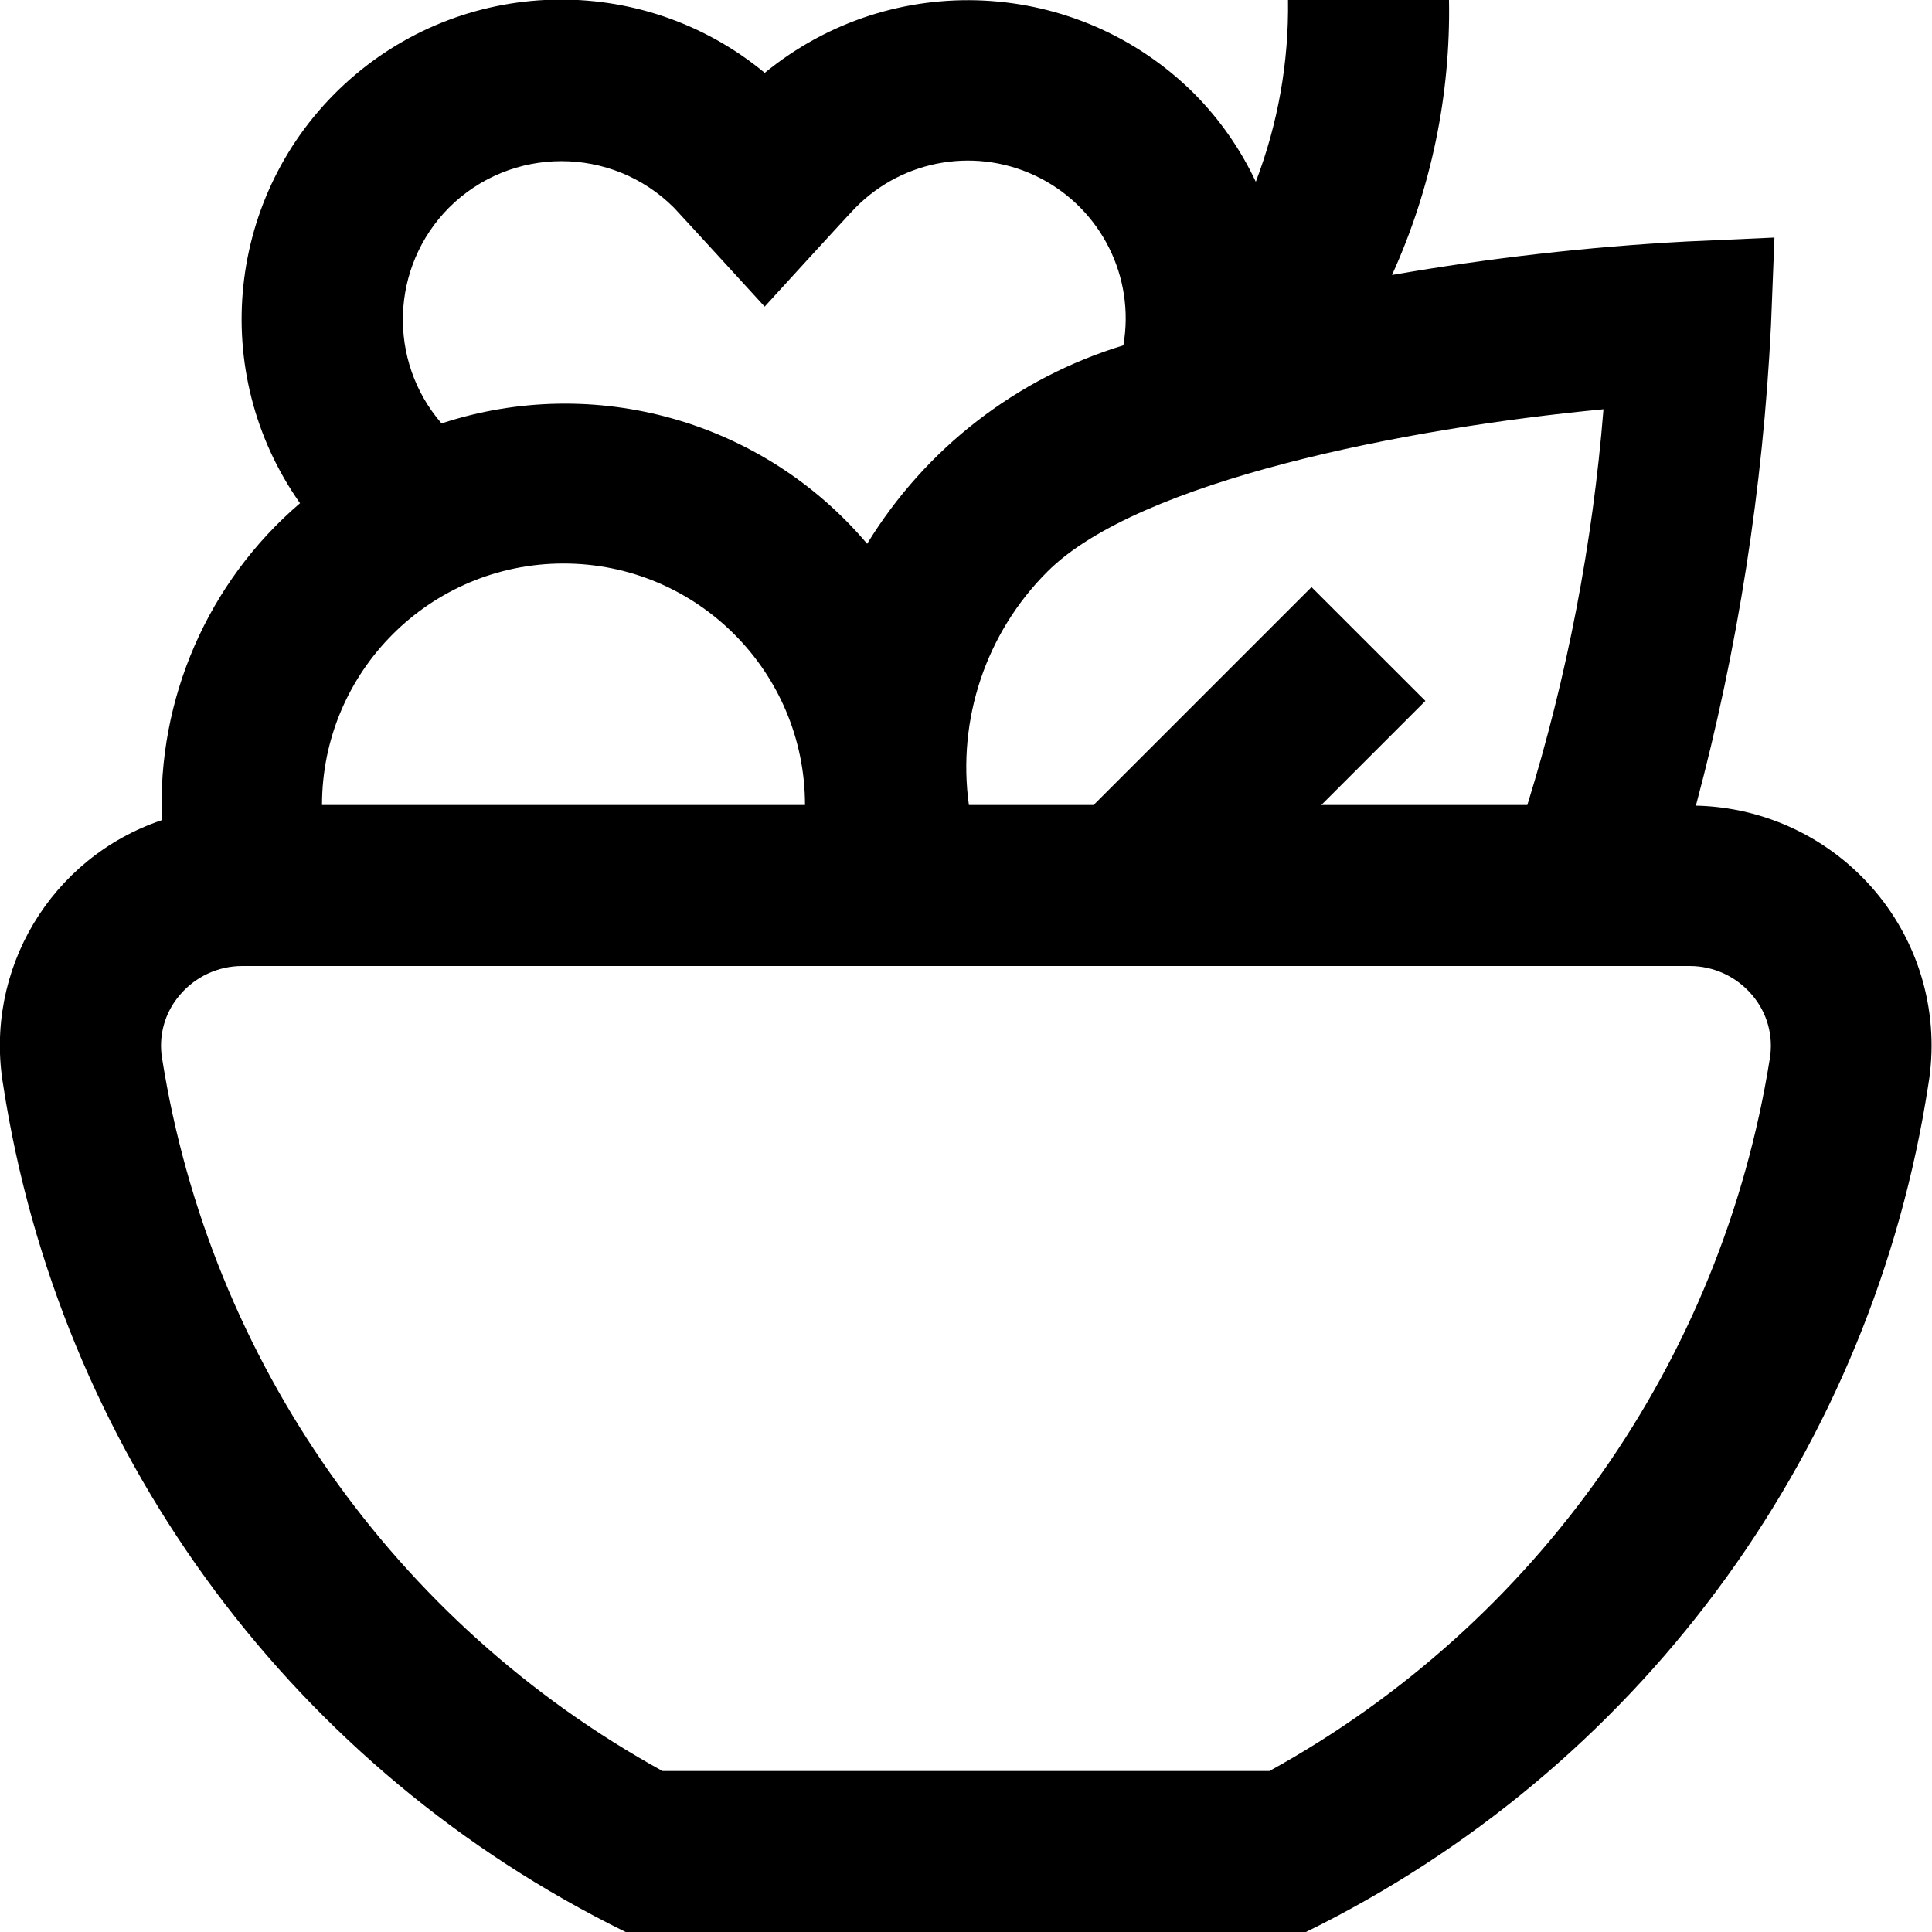
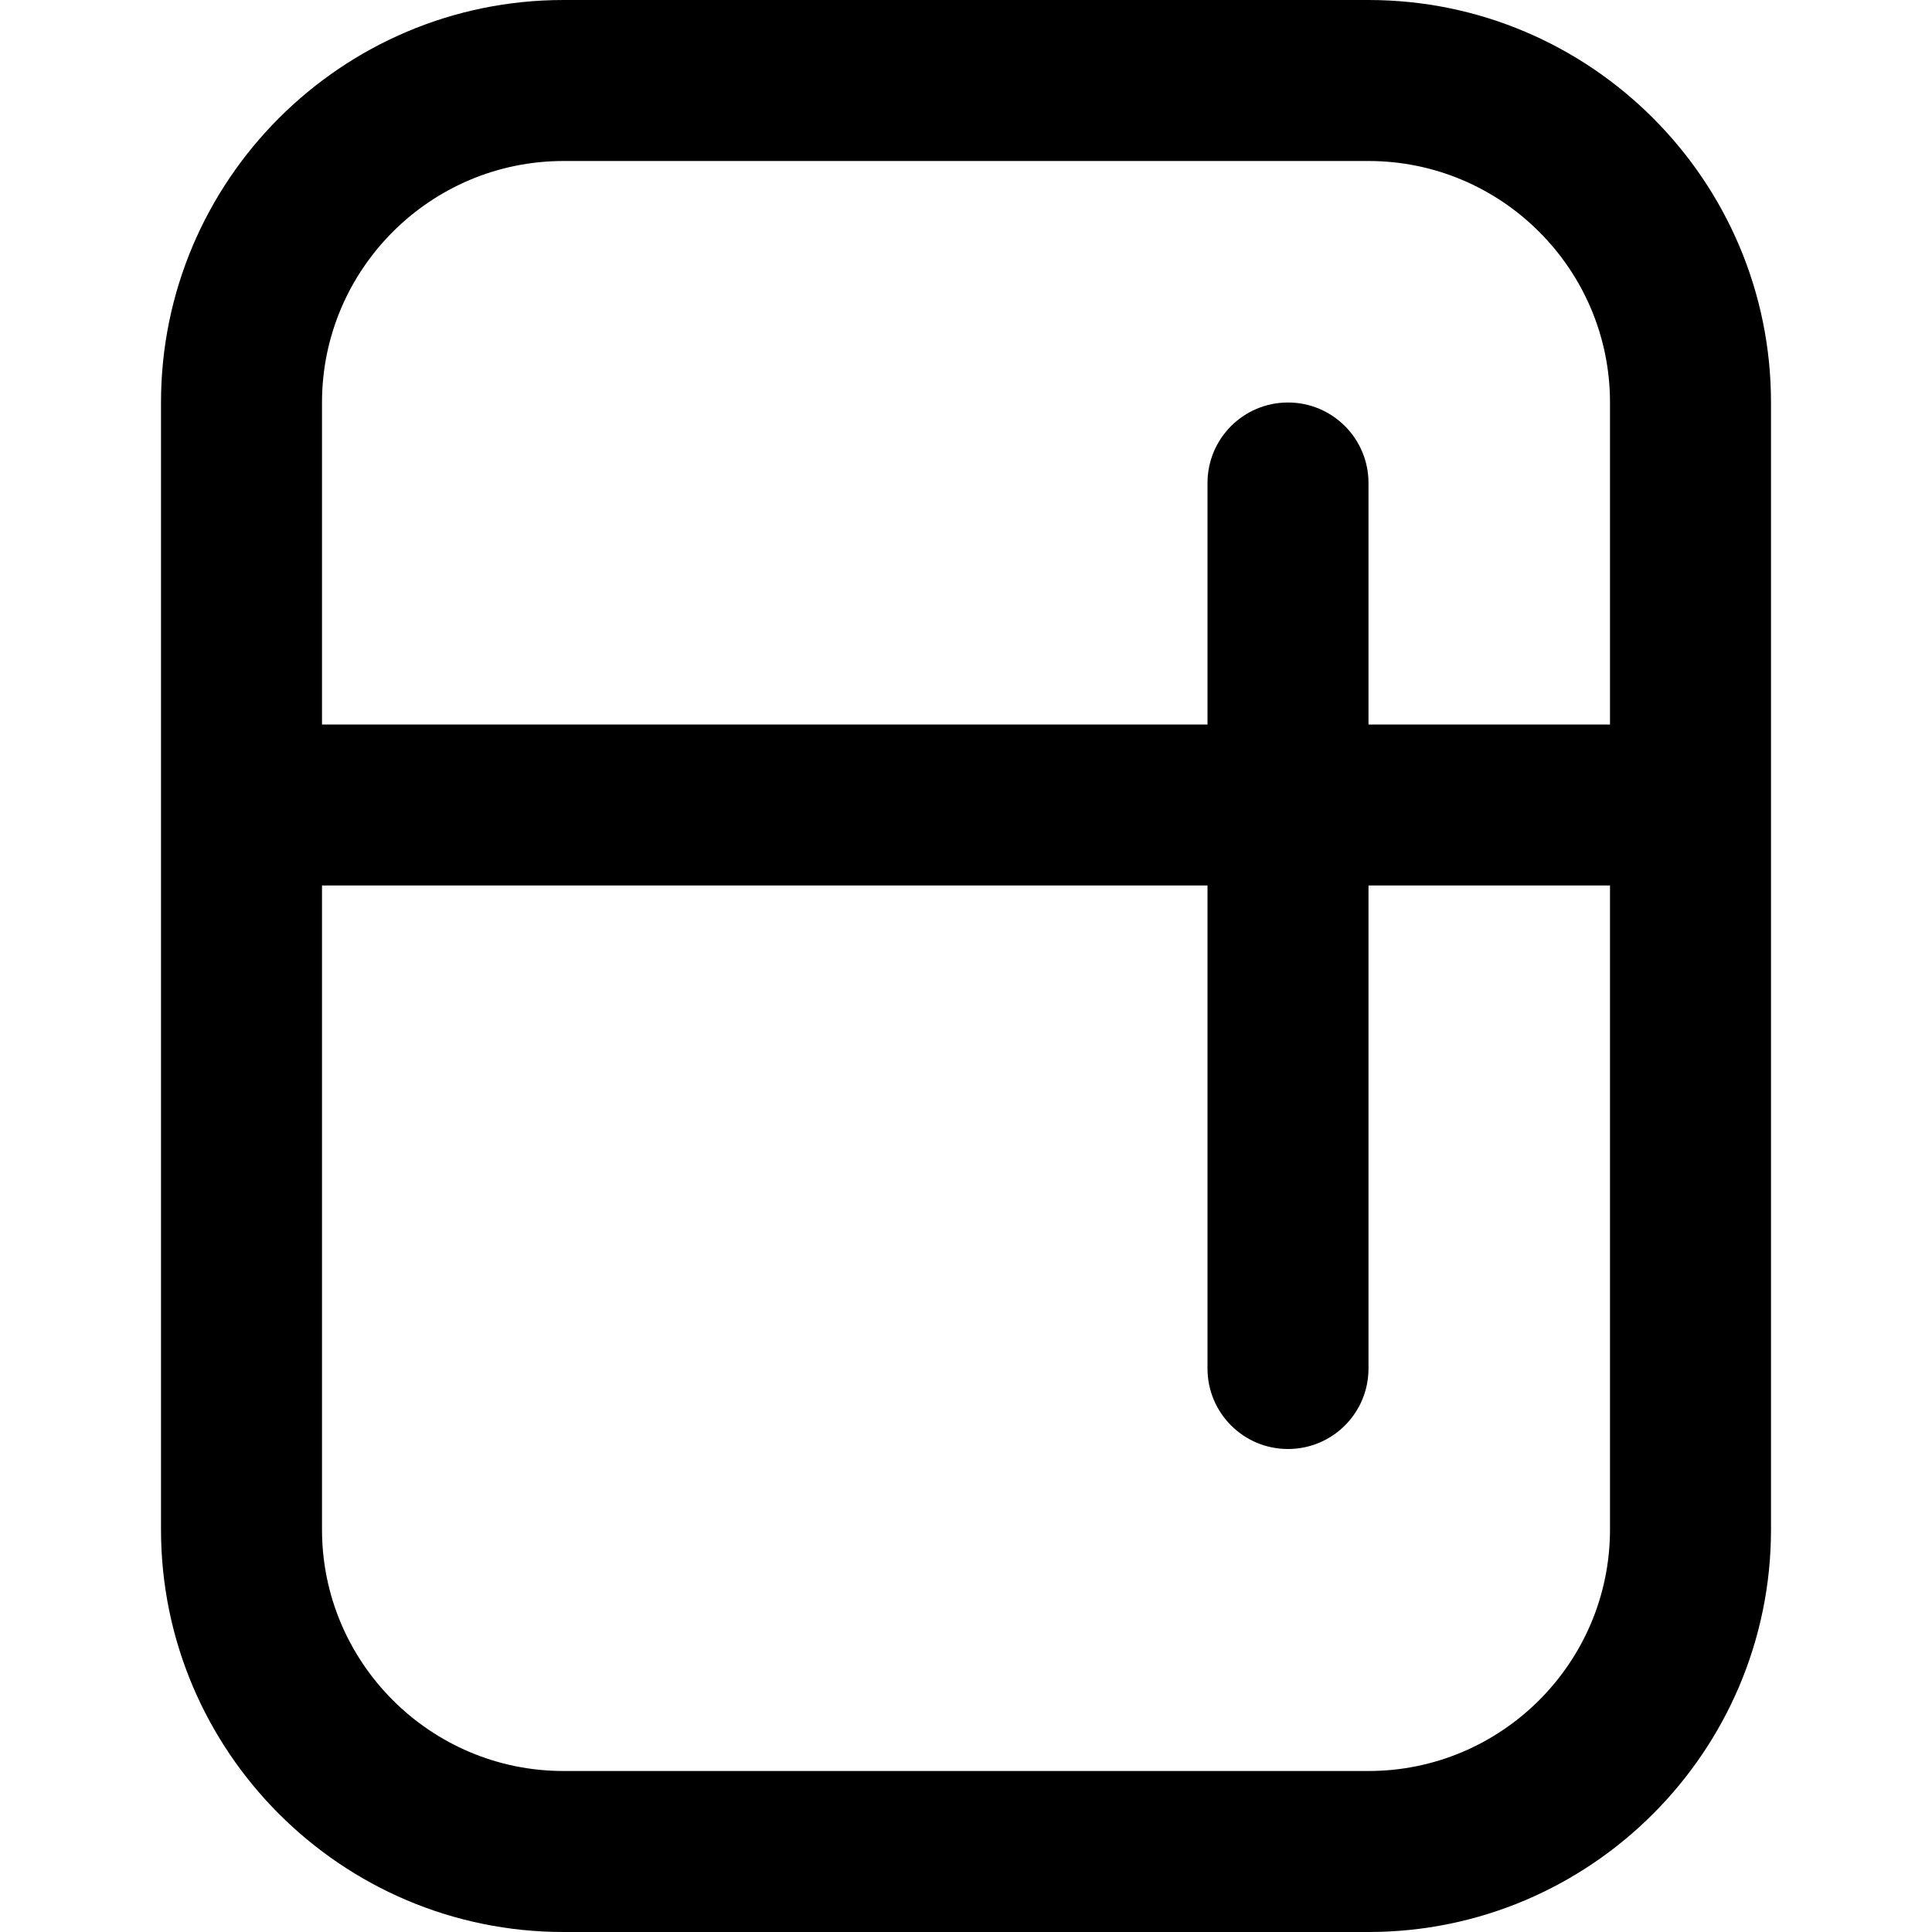
- <svg xmlns="http://www.w3.org/2000/svg" id="Layer_1" data-name="Layer 1" viewBox="0 0 24 24" width="512" height="512">
-   <path d="M23.293,11.071a3,3,0,0,0-2.226-1.063A28.466,28.466,0,0,0,22,4.04l.043-1.089L20.954,3a31,31,0,0,0-3.662.416A7.913,7.913,0,0,0,18,0H16a6.08,6.08,0,0,1-.4,2.258,3.923,3.923,0,0,0-.763-1.093A3.982,3.982,0,0,0,9.5.905,3.969,3.969,0,0,0,3.727,6.251a4.918,4.918,0,0,0-1.716,3.937,2.956,2.956,0,0,0-1.97,3.3A14.112,14.112,0,0,0,7.572,23.9l.2.1h8.451l.2-.1a14.109,14.109,0,0,0,7.53-10.418A2.965,2.965,0,0,0,23.293,11.071ZM18.973,10H16.414l1.293-1.293L16.292,7.293,13.585,10H12.036a3.429,3.429,0,0,1,.976-2.9c1.132-1.132,4.464-1.784,6.907-2.016A22.8,22.8,0,0,1,18.973,10ZM4,10a3,3,0,0,1,6,0ZM5.578,2.579a1.978,1.978,0,0,1,2.793,0c.095.1,1.128,1.23,1.128,1.23s1.034-1.134,1.128-1.229A1.96,1.96,0,0,1,13.955,4.29a5.672,5.672,0,0,0-3.183,2.465A4.916,4.916,0,0,0,5.485,5.26,1.973,1.973,0,0,1,5.578,2.579ZM21.985,13.152A12.308,12.308,0,0,1,15.77,22H8.229a12.307,12.307,0,0,1-6.215-8.849.963.963,0,0,1,.219-.79A1.015,1.015,0,0,1,3.009,12H20.99a1.015,1.015,0,0,1,.776.361A.968.968,0,0,1,21.985,13.152Z" />
+ <svg xmlns="http://www.w3.org/2000/svg" id="Layer_1" data-name="Layer 1" viewBox="0 0 24 24">
+   <path d="m17,0H7C4.243,0,2,2.243,2,5v14c0,2.757,2.243,5,5,5h10c2.757,0,5-2.243,5-5V5c0-2.757-2.243-5-5-5ZM7,2h10c1.654,0,3,1.346,3,3v4h-3v-3c0-.552-.447-1-1-1s-1,.448-1,1v3H4v-4c0-1.654,1.346-3,3-3Zm10,20H7c-1.654,0-3-1.346-3-3v-8h11v6c0,.553.447,1,1,1s1-.447,1-1v-6h3v8c0,1.654-1.346,3-3,3Z" />
</svg>
